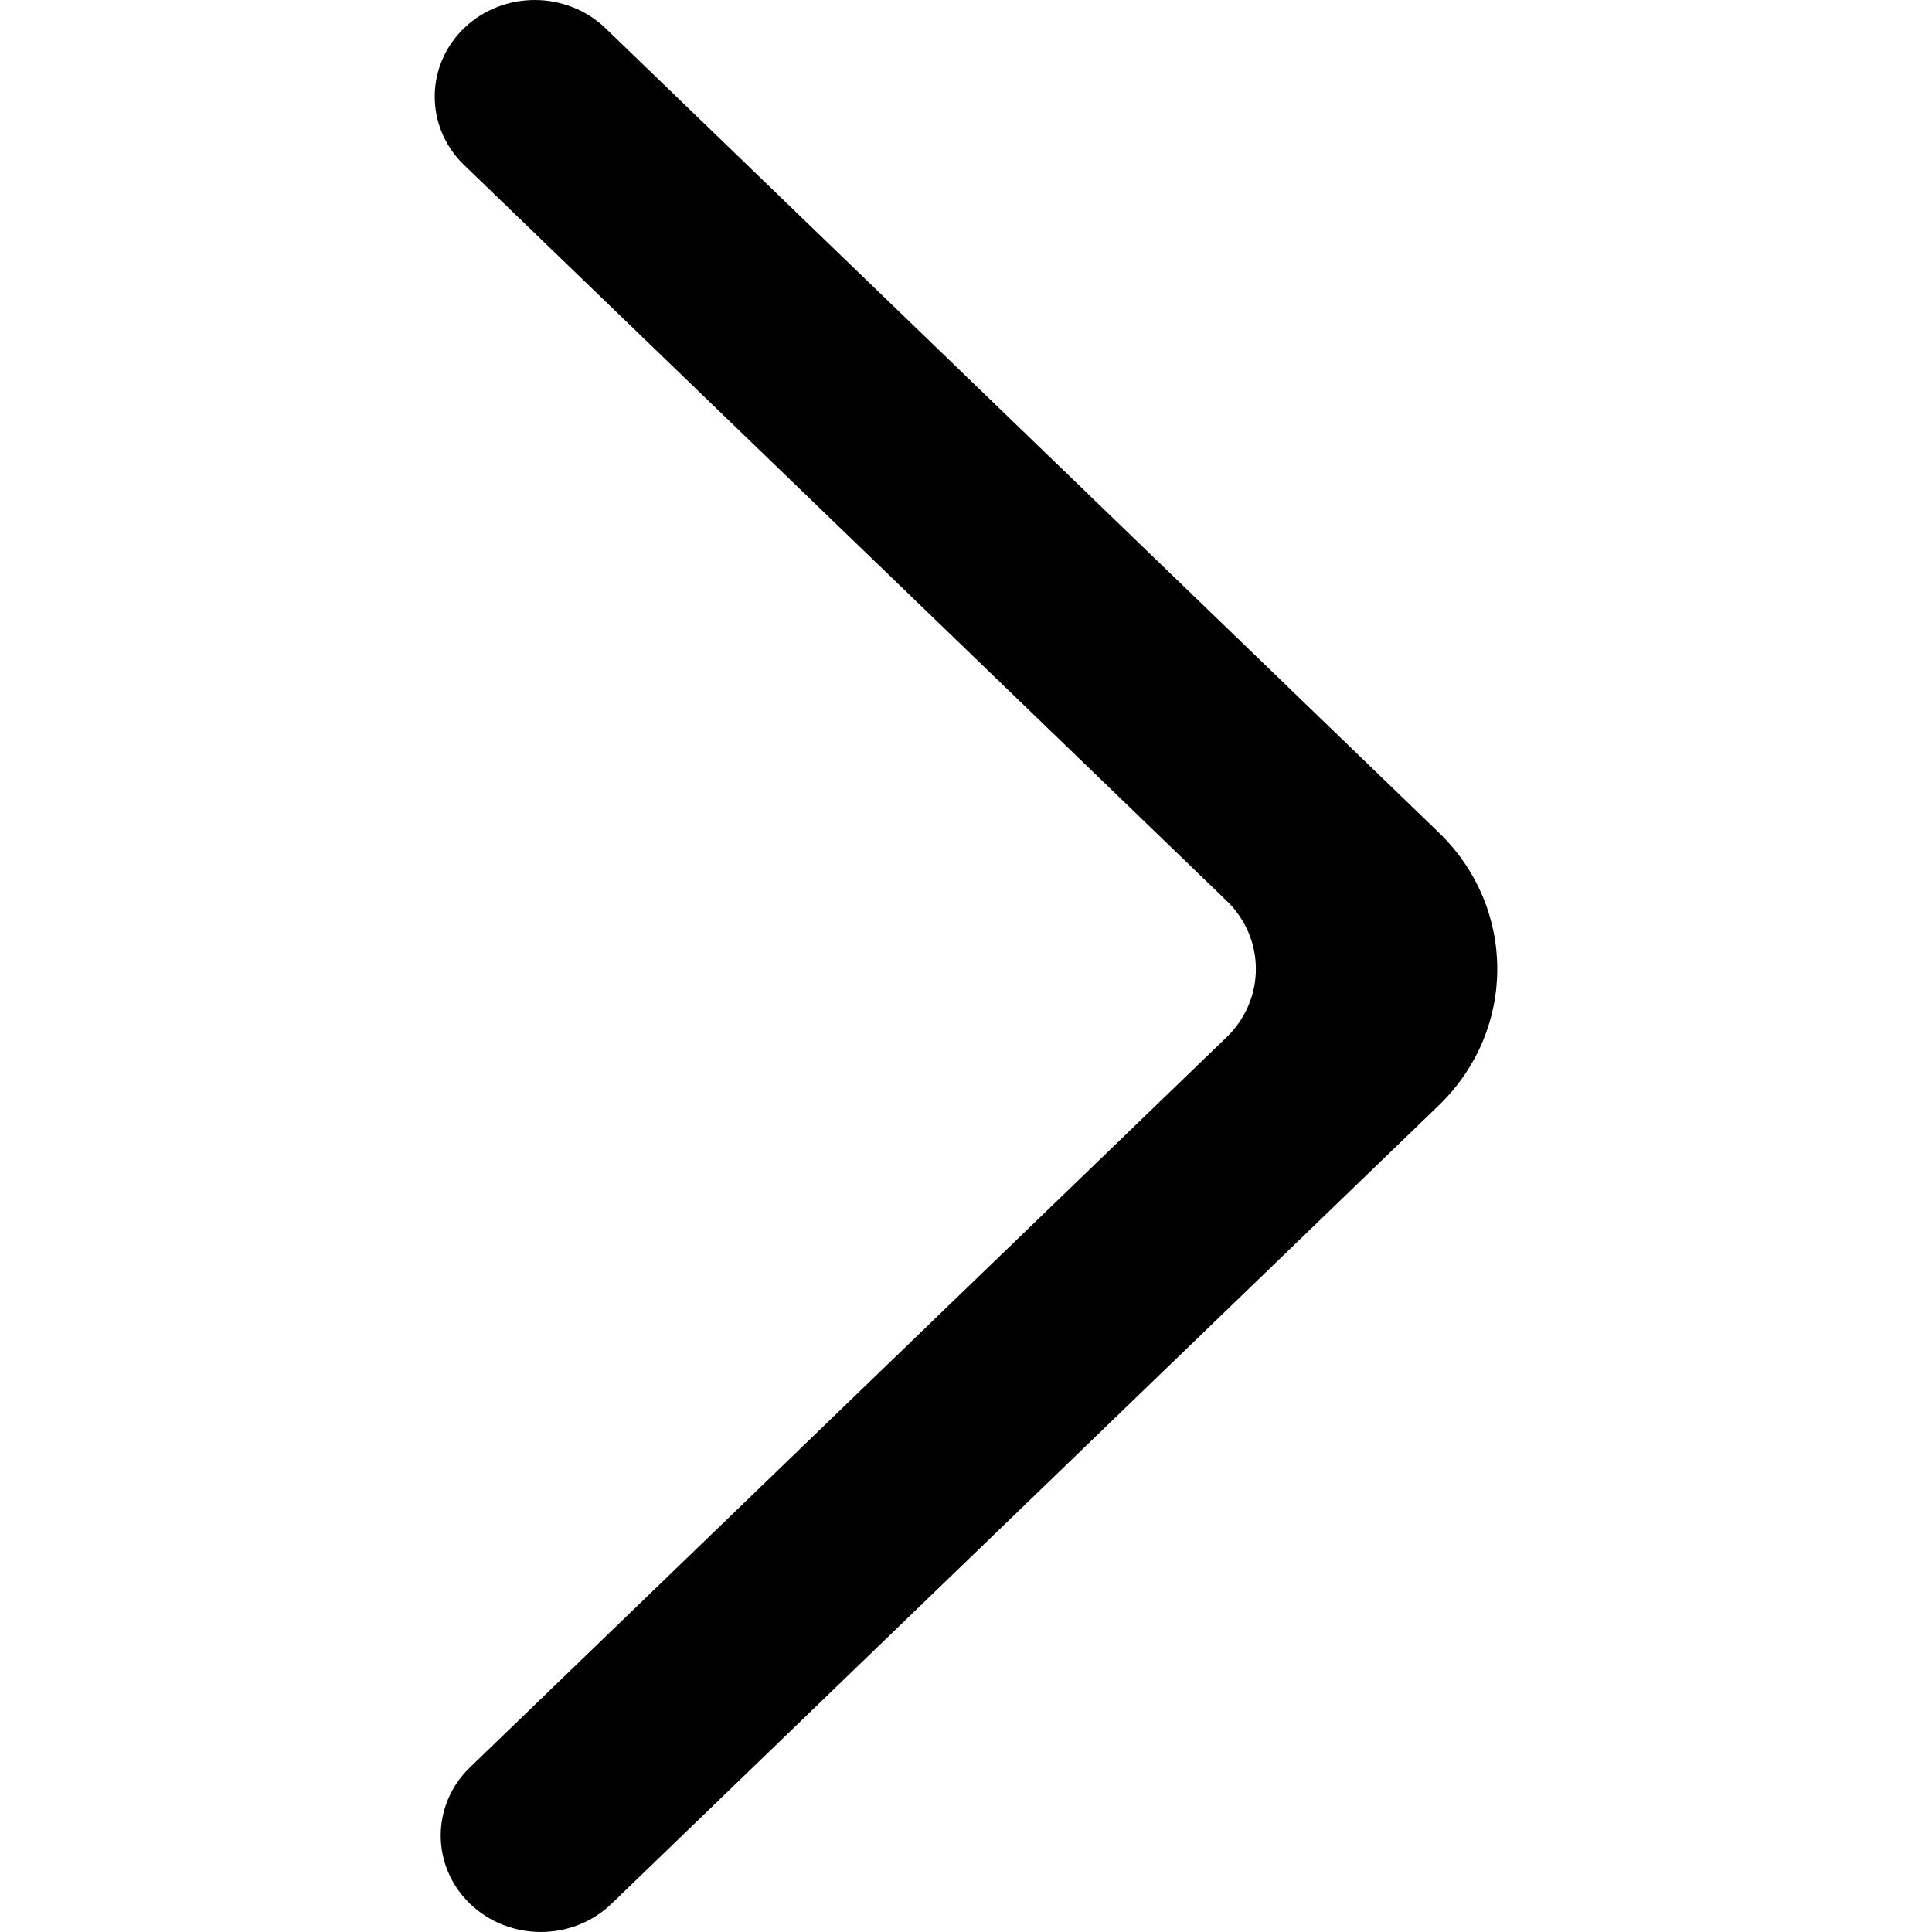
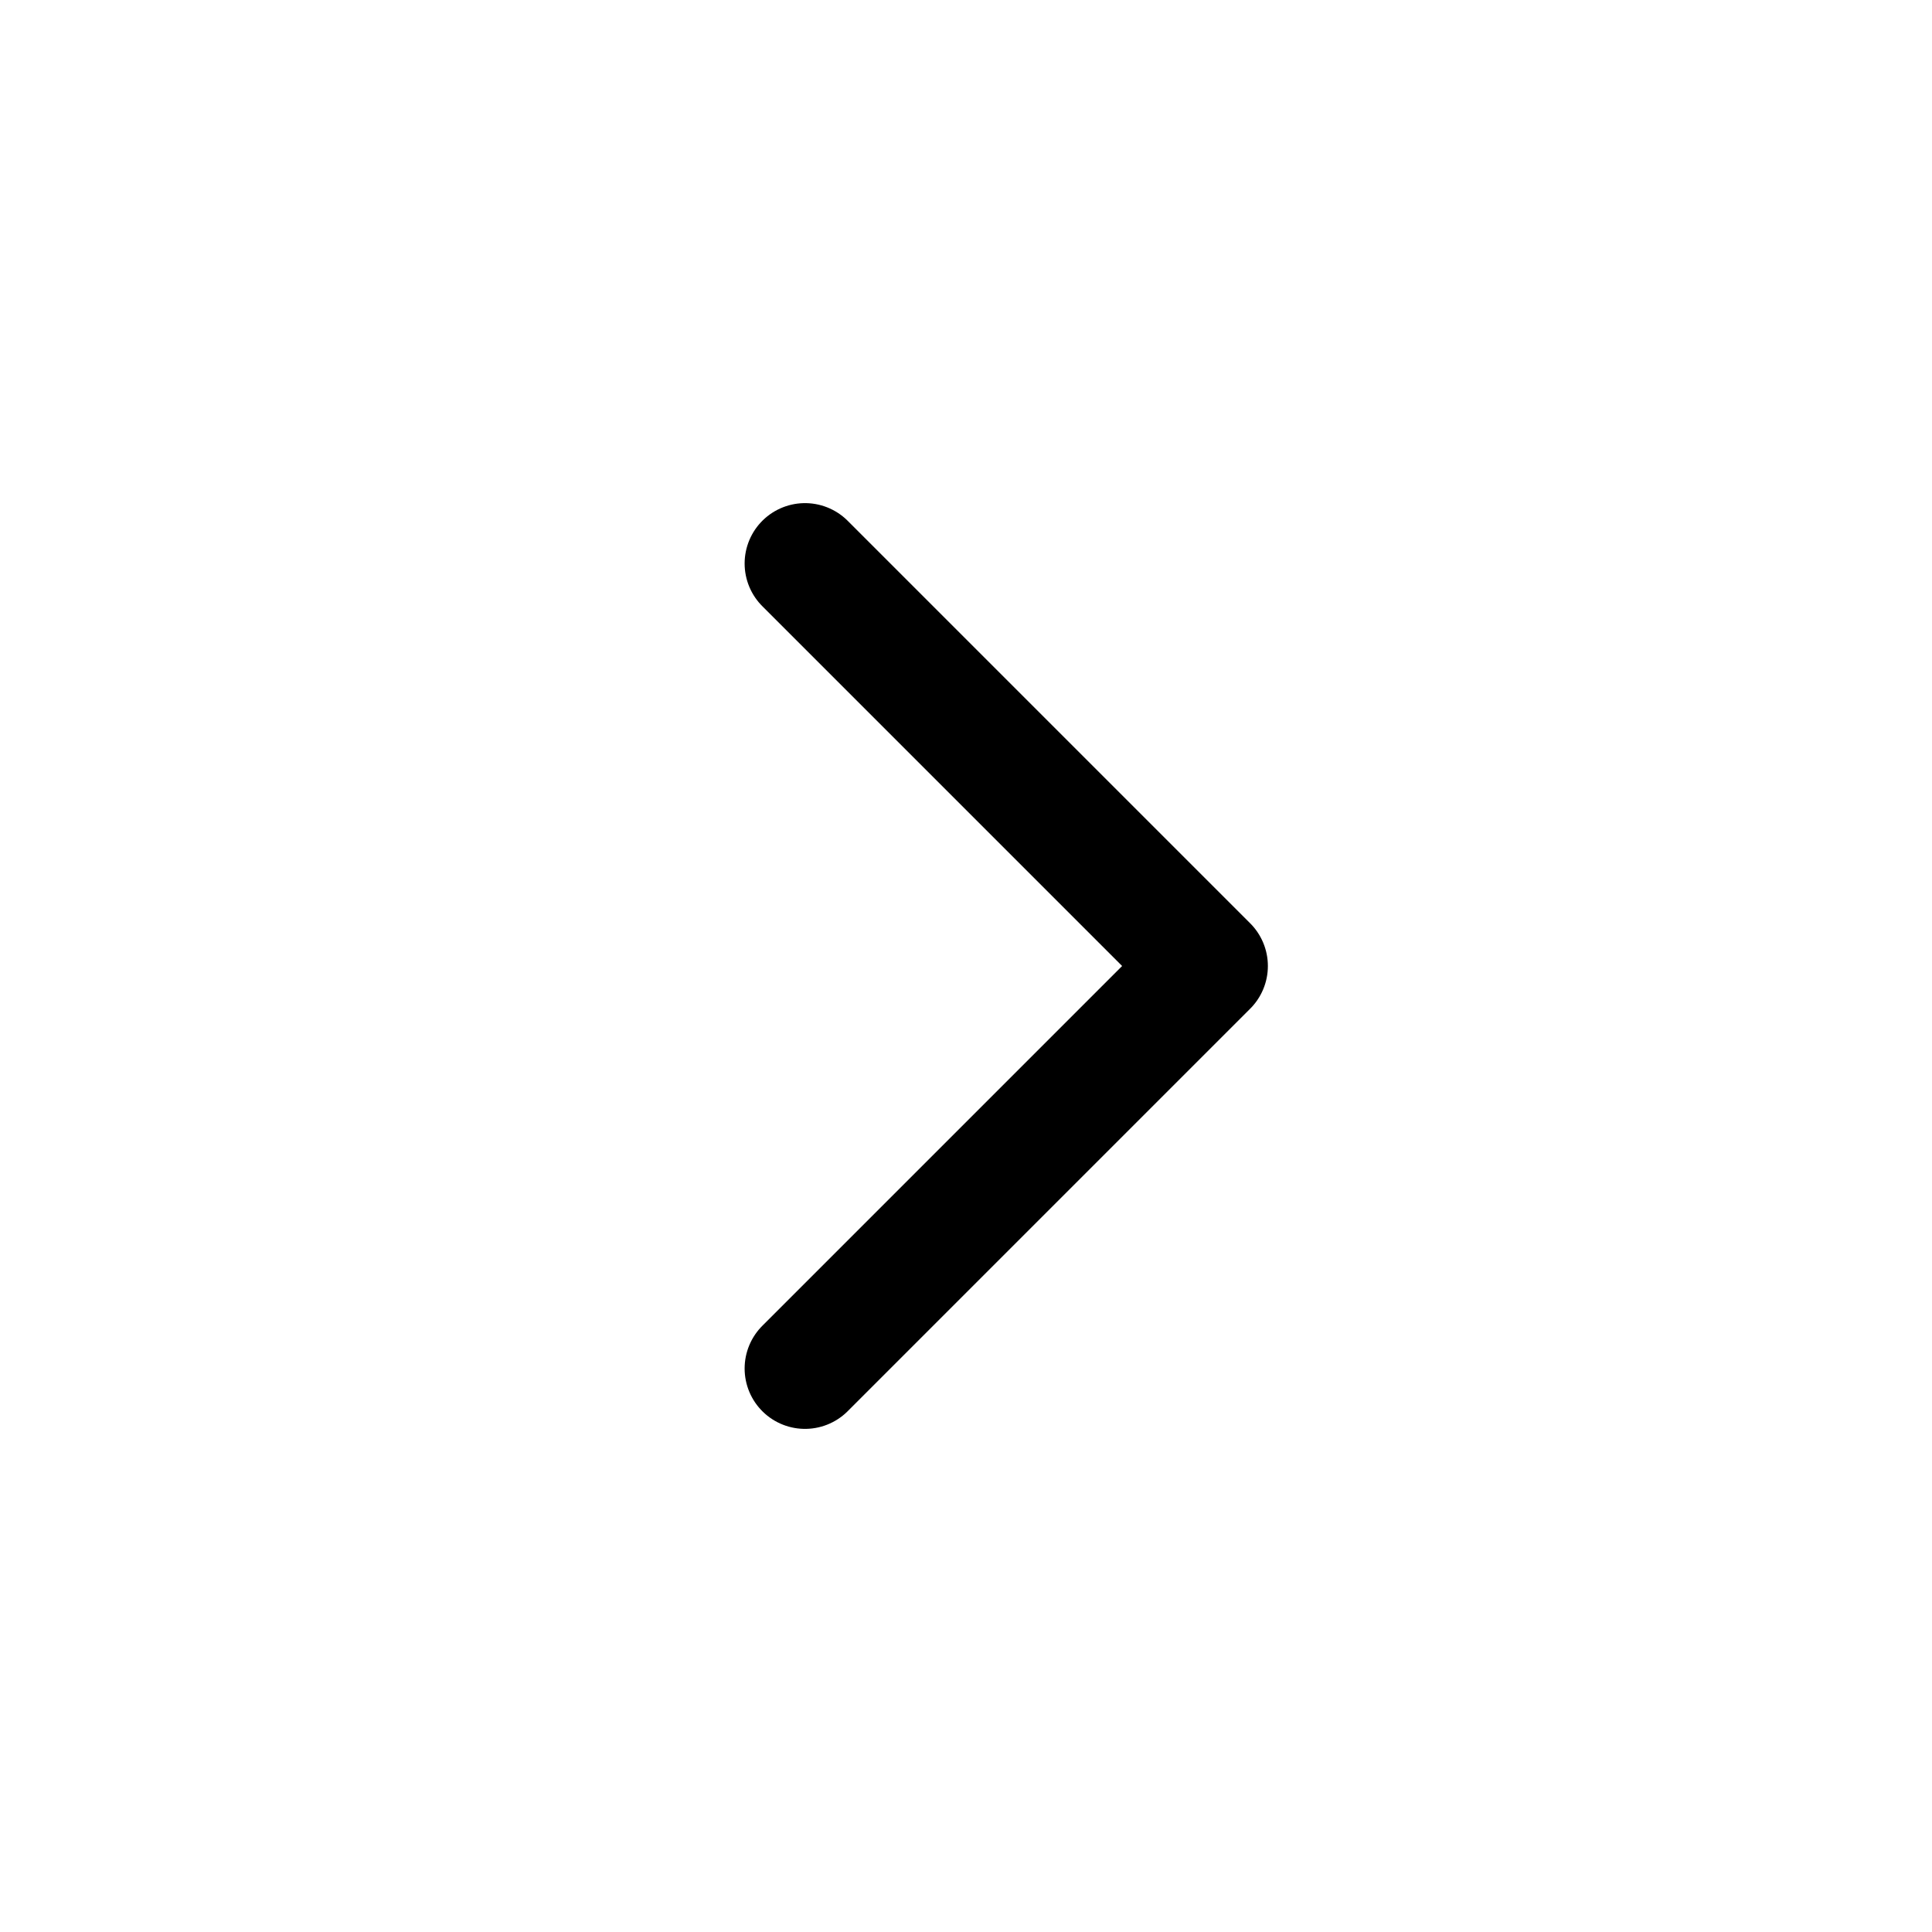
- <svg xmlns="http://www.w3.org/2000/svg" width="800px" height="800px" viewBox="-4.5 0 20 20" version="1.1">
-   <defs>
- 
- </defs>
-   <g id="Page-1" stroke="none" stroke-width="1" fill="none" fill-rule="evenodd">
-     <g id="Dribbble-Light-Preview" transform="translate(-305, -6679)" fill="#000000">
-       <g id="icons" transform="translate(56, 160)">
-         <path d="M249.366,6538.708 L249.366,6538.708 C249.771,6539.097 250.426,6539.097 250.83,6538.708 L259.393,6530.444 C260.202,6529.664 260.202,6528.397 259.393,6527.617 L250.768,6519.292 C250.367,6518.907 249.72,6518.902 249.314,6519.282 L249.314,6519.282 C248.9,6519.671 248.895,6520.312 249.303,6520.707 L257.197,6528.324 C257.602,6528.714 257.602,6529.347 257.197,6529.738 L249.366,6537.295 C248.961,6537.684 248.961,6538.318 249.366,6538.708" id="arrow_right-[#336]">
- 
- </path>
-       </g>
-     </g>
-   </g>
+ <svg xmlns="http://www.w3.org/2000/svg" width="100px" height="100px" viewBox="0 0 24 24" fill="none">
+   <path d="M10 17L15 12L10 7" stroke="black" stroke-width="1.5" stroke-linecap="round" stroke-linejoin="round" />
</svg>
